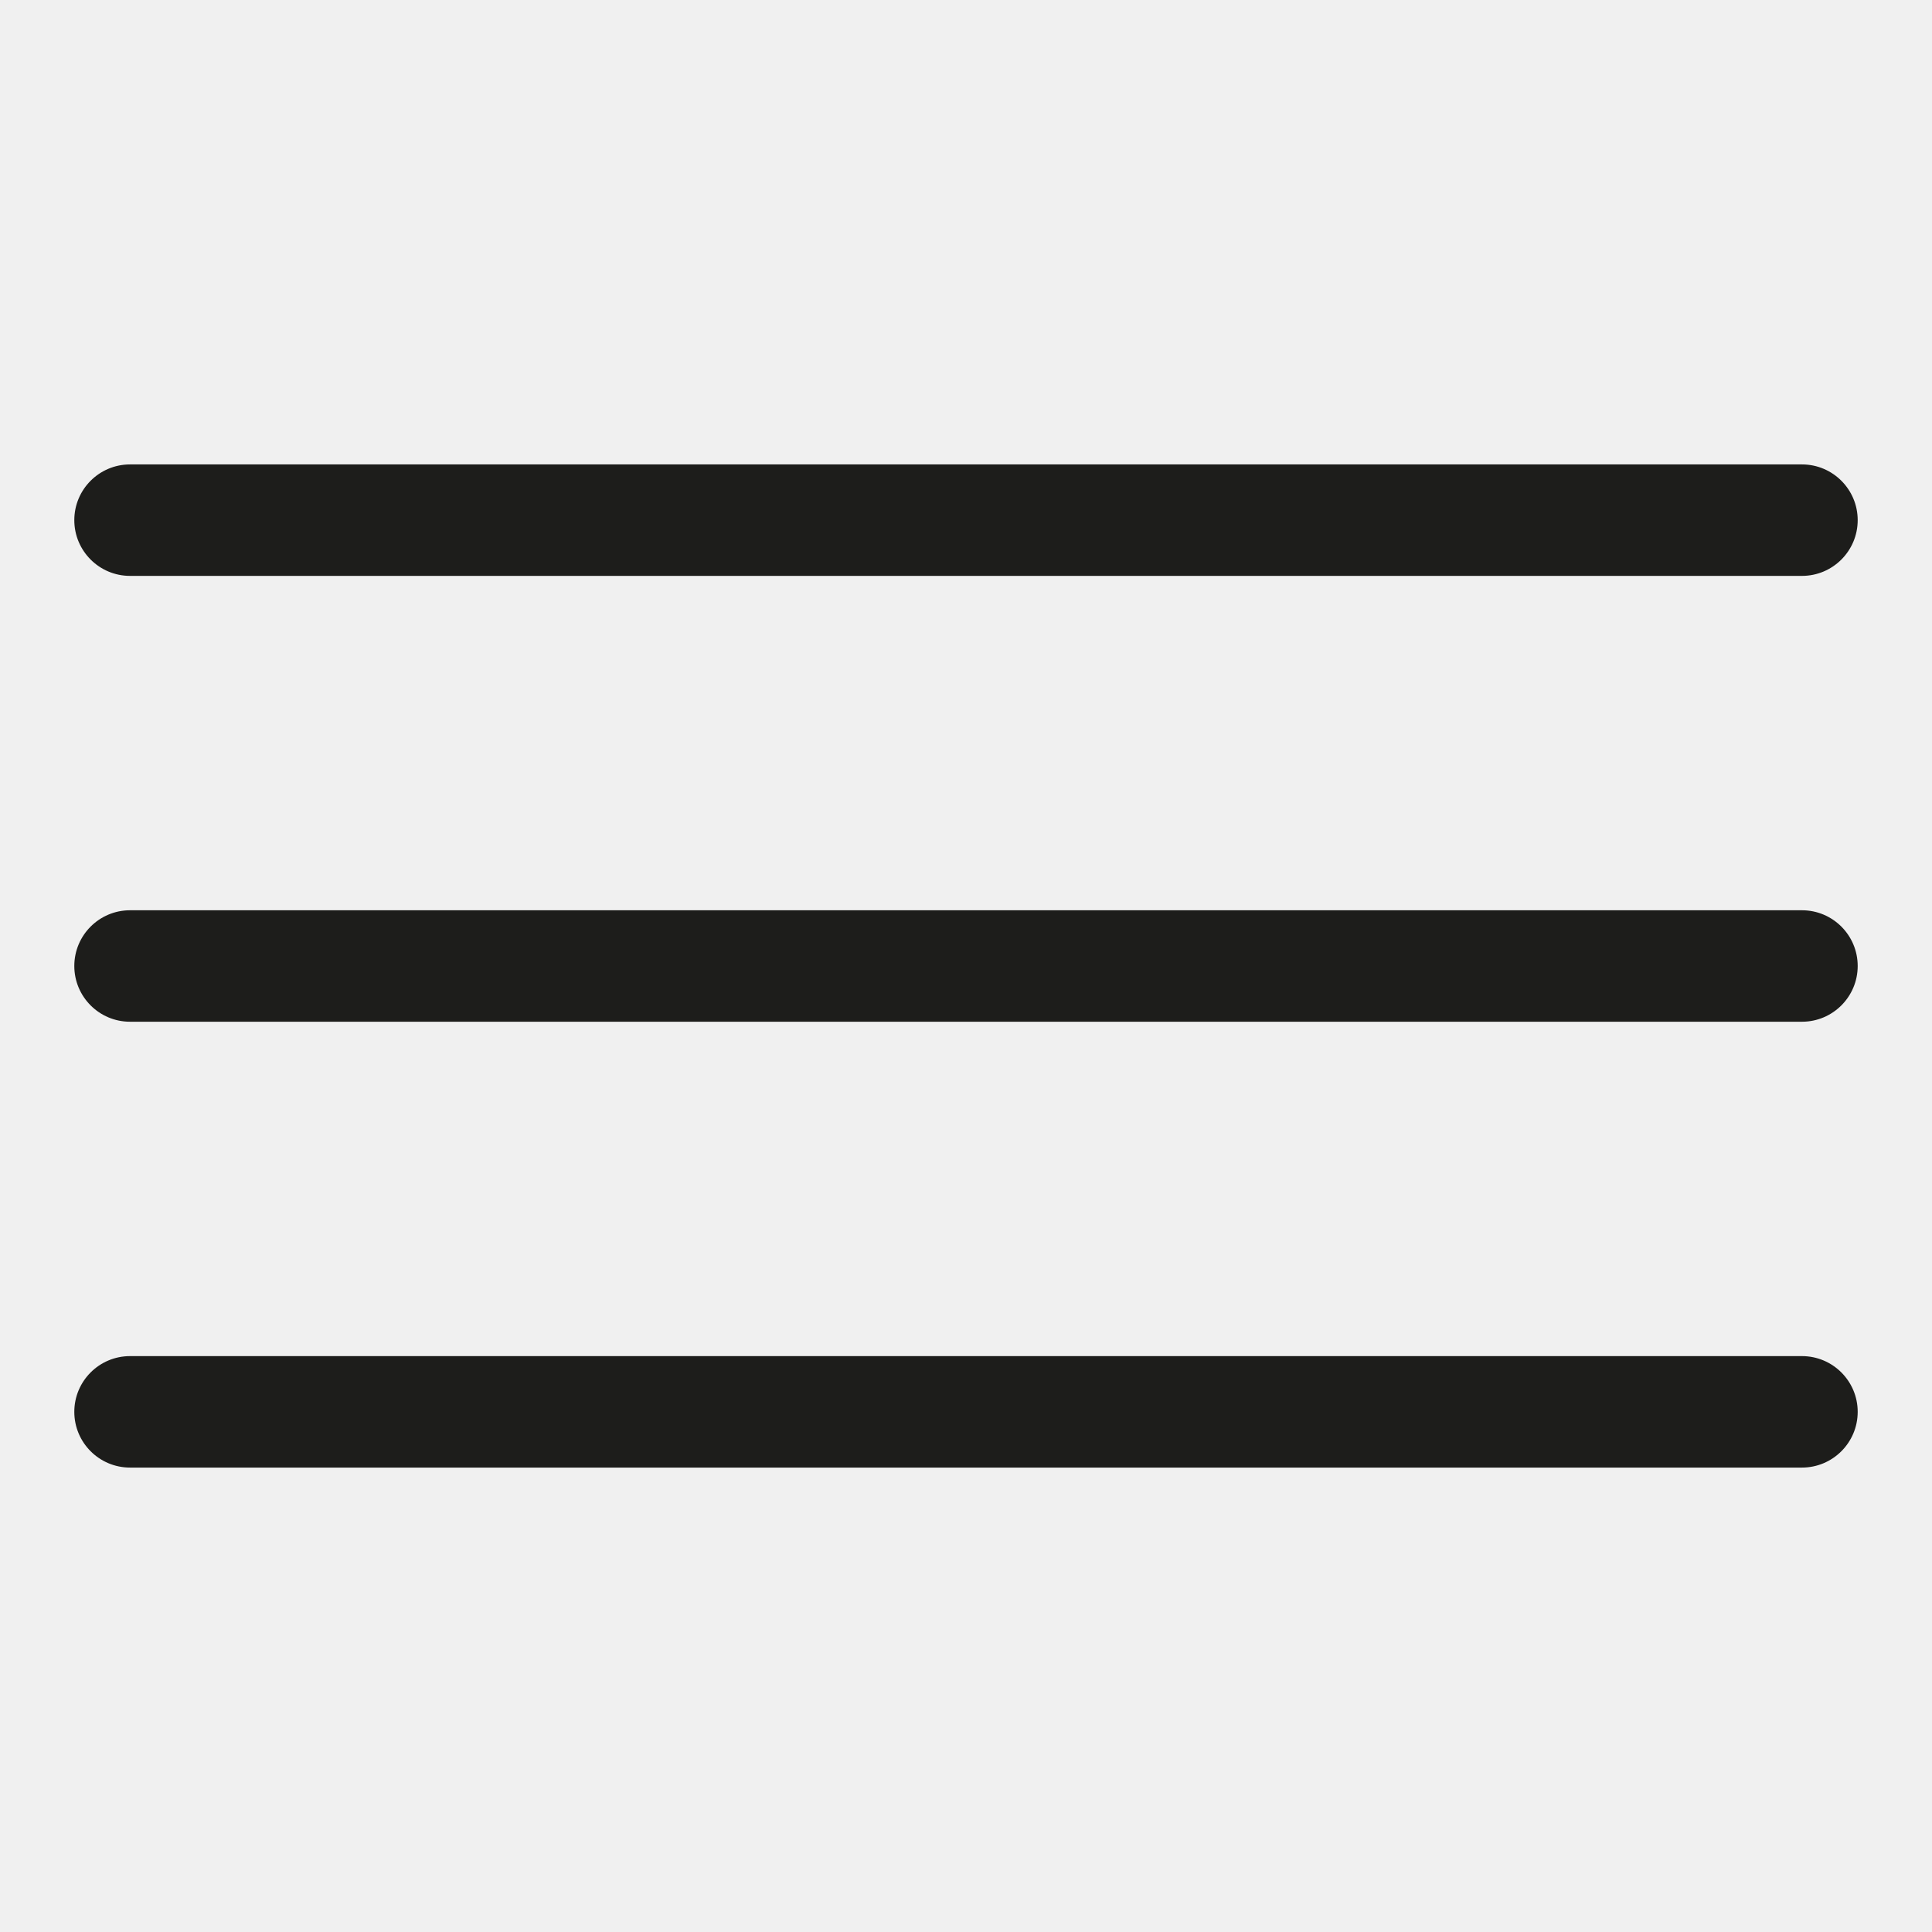
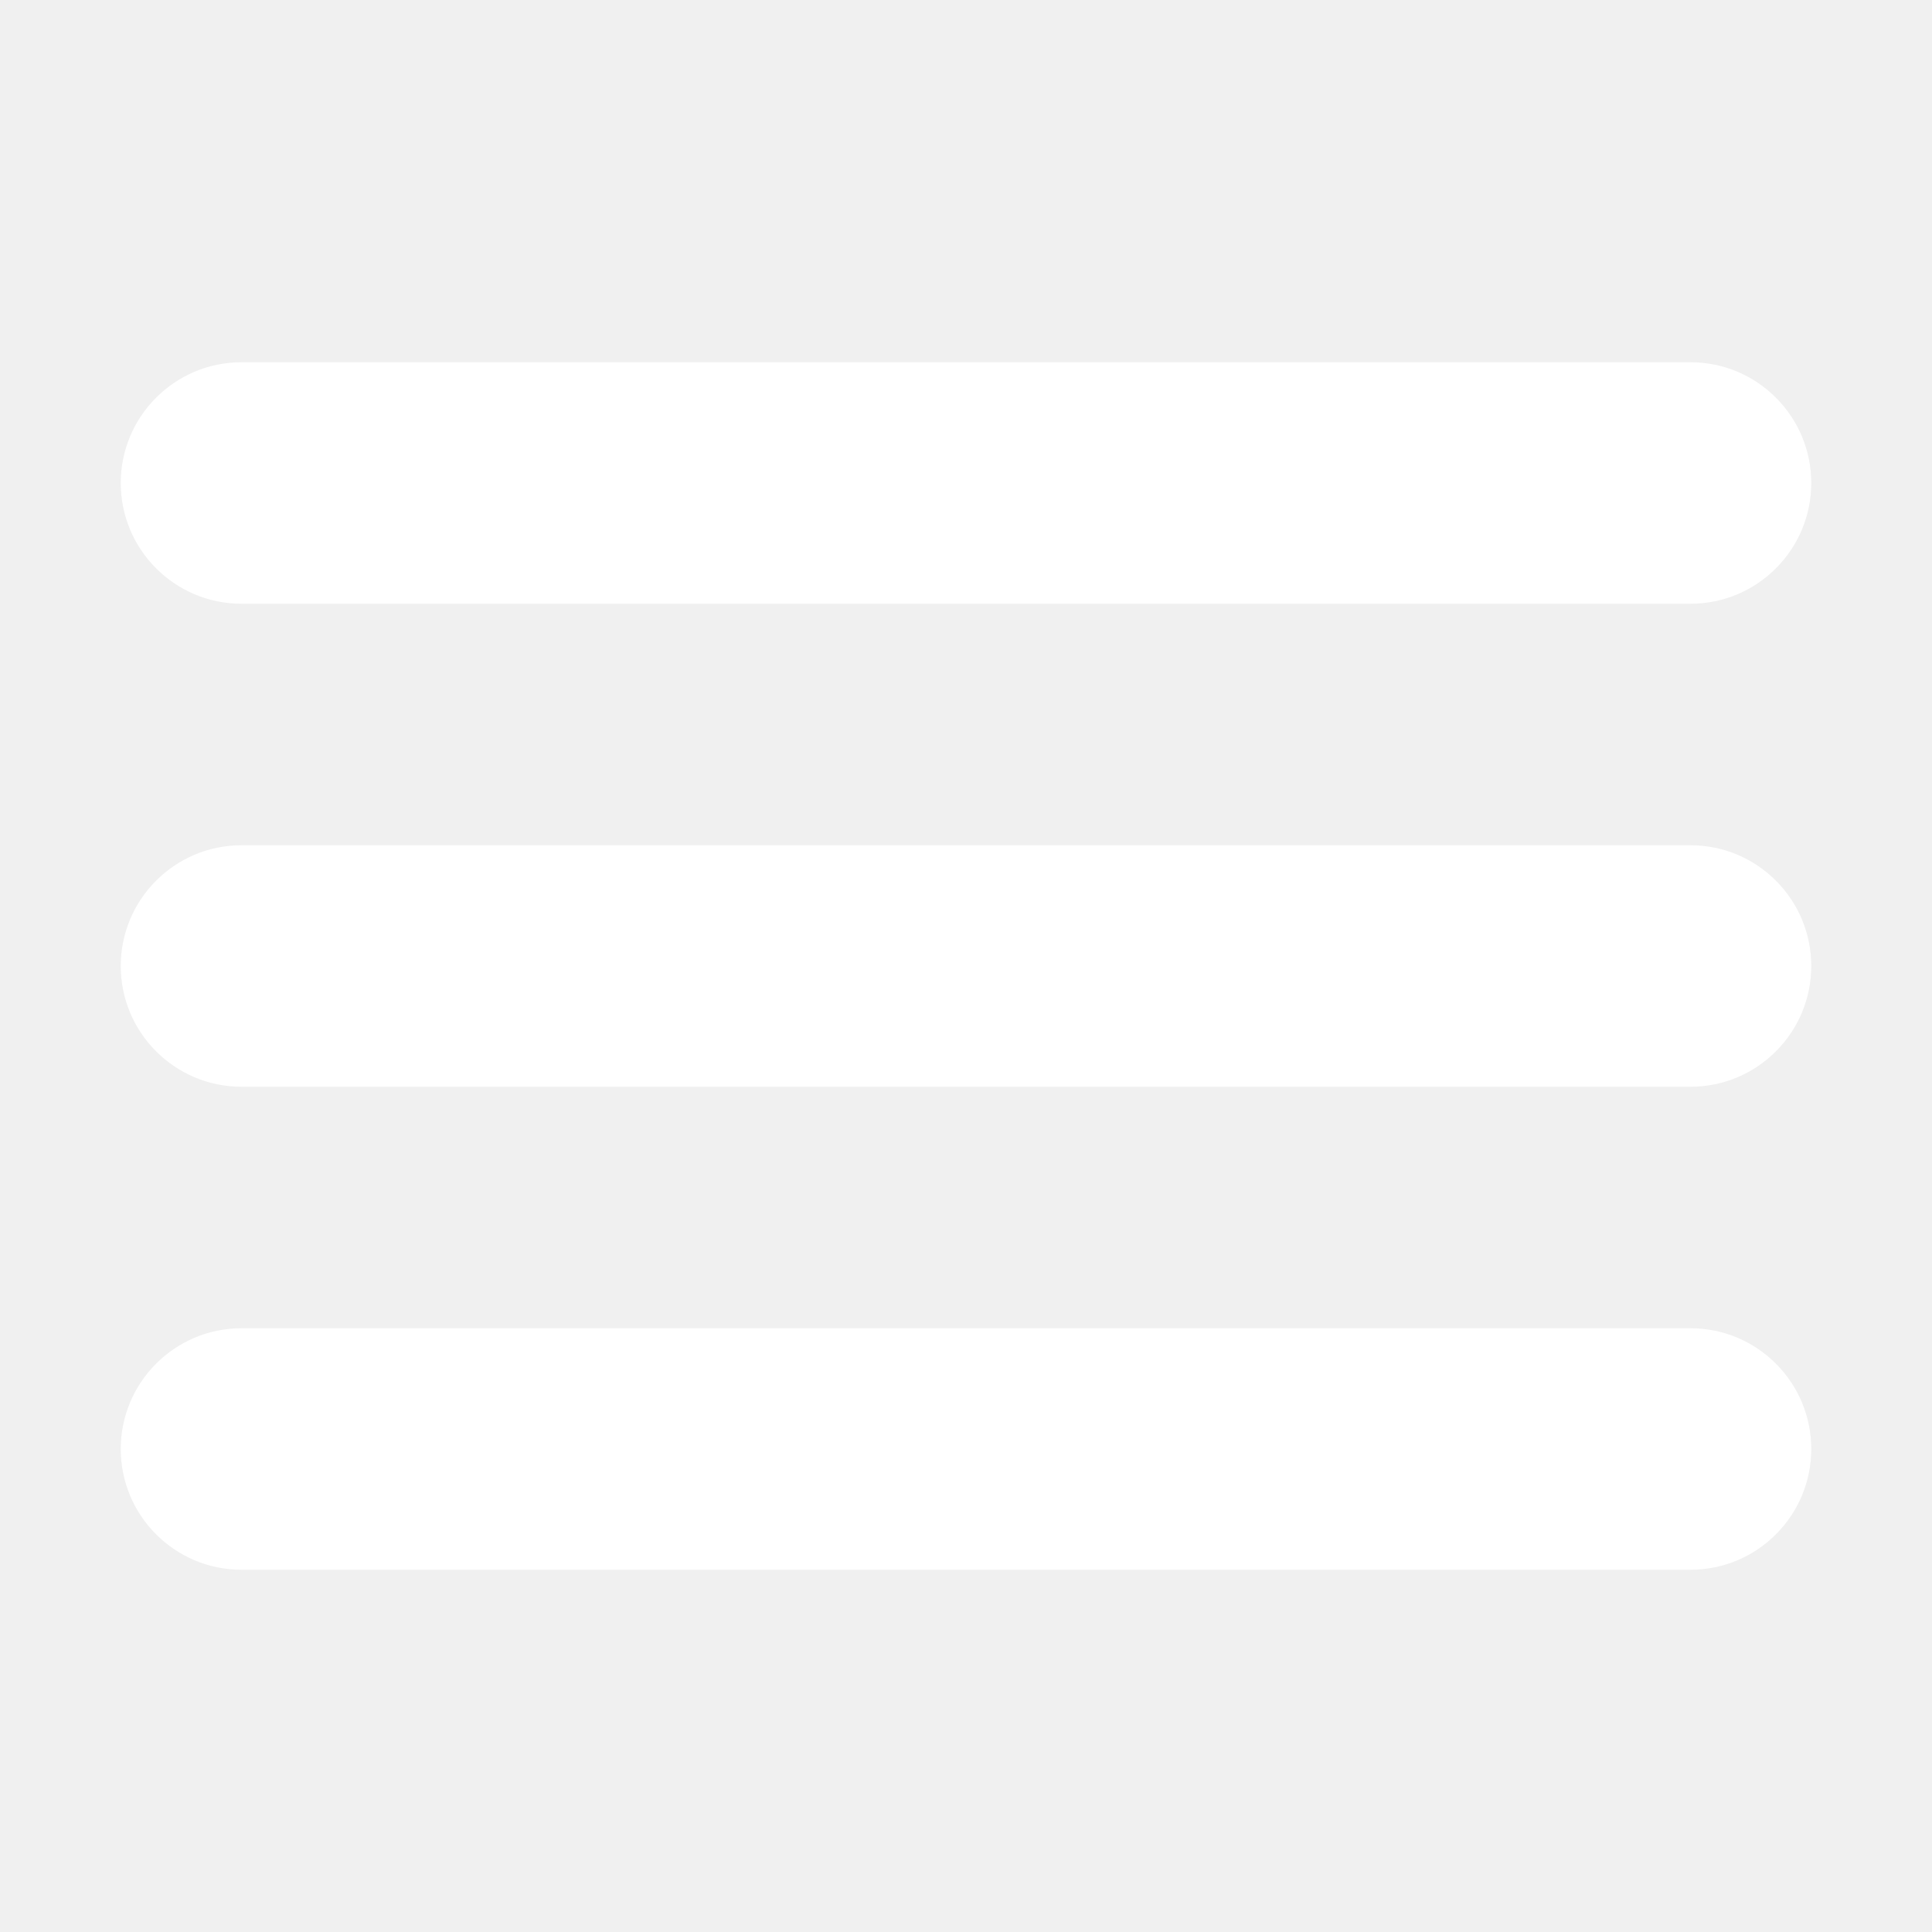
- <svg xmlns="http://www.w3.org/2000/svg" enable-background="new 0 0 26 26" id="Слой_1" version="1.1" viewBox="0 0 26 26" xml:space="preserve">
-   <g>
-     <path d="M24.25,12.25H1.75C1.336,12.25,1,12.586,1,13s0.336,0.75,0.75,0.75h22.5   c0.414,0,0.75-0.336,0.75-0.75S24.664,12.25,24.25,12.25z" fill="#1D1D1B" />
-     <path d="M1.75,7.75h22.5C24.664,7.75,25,7.414,25,7s-0.336-0.75-0.75-0.75H1.75   C1.336,6.25,1,6.586,1,7S1.336,7.75,1.75,7.75z" fill="#1D1D1B" />
-     <path d="M24.25,18.25H1.75C1.336,18.25,1,18.586,1,19s0.336,0.75,0.75,0.75h22.5   c0.414,0,0.75-0.336,0.75-0.75S24.664,18.25,24.25,18.25z" fill="#1D1D1B" />
-   </g>
+ <svg xmlns="http://www.w3.org/2000/svg" height="32px" id="Layer_1" style="enable-background:new 0 0 32 32;" version="1.1" viewBox="0 0 32 32" width="32px" xml:space="preserve">
+   <path d="M4,10h24c1.104,0,2-0.896,2-2s-0.896-2-2-2H4C2.896,6,2,6.896,2,8S2.896,10,4,10z M28,14H4c-1.104,0-2,0.896-2,2  s0.896,2,2,2h24c1.104,0,2-0.896,2-2S29.104,14,28,14z M28,22H4c-1.104,0-2,0.896-2,2s0.896,2,2,2h24c1.104,0,2-0.896,2-2  S29.104,22,28,22z" style="fill:#fff;" />
</svg>
